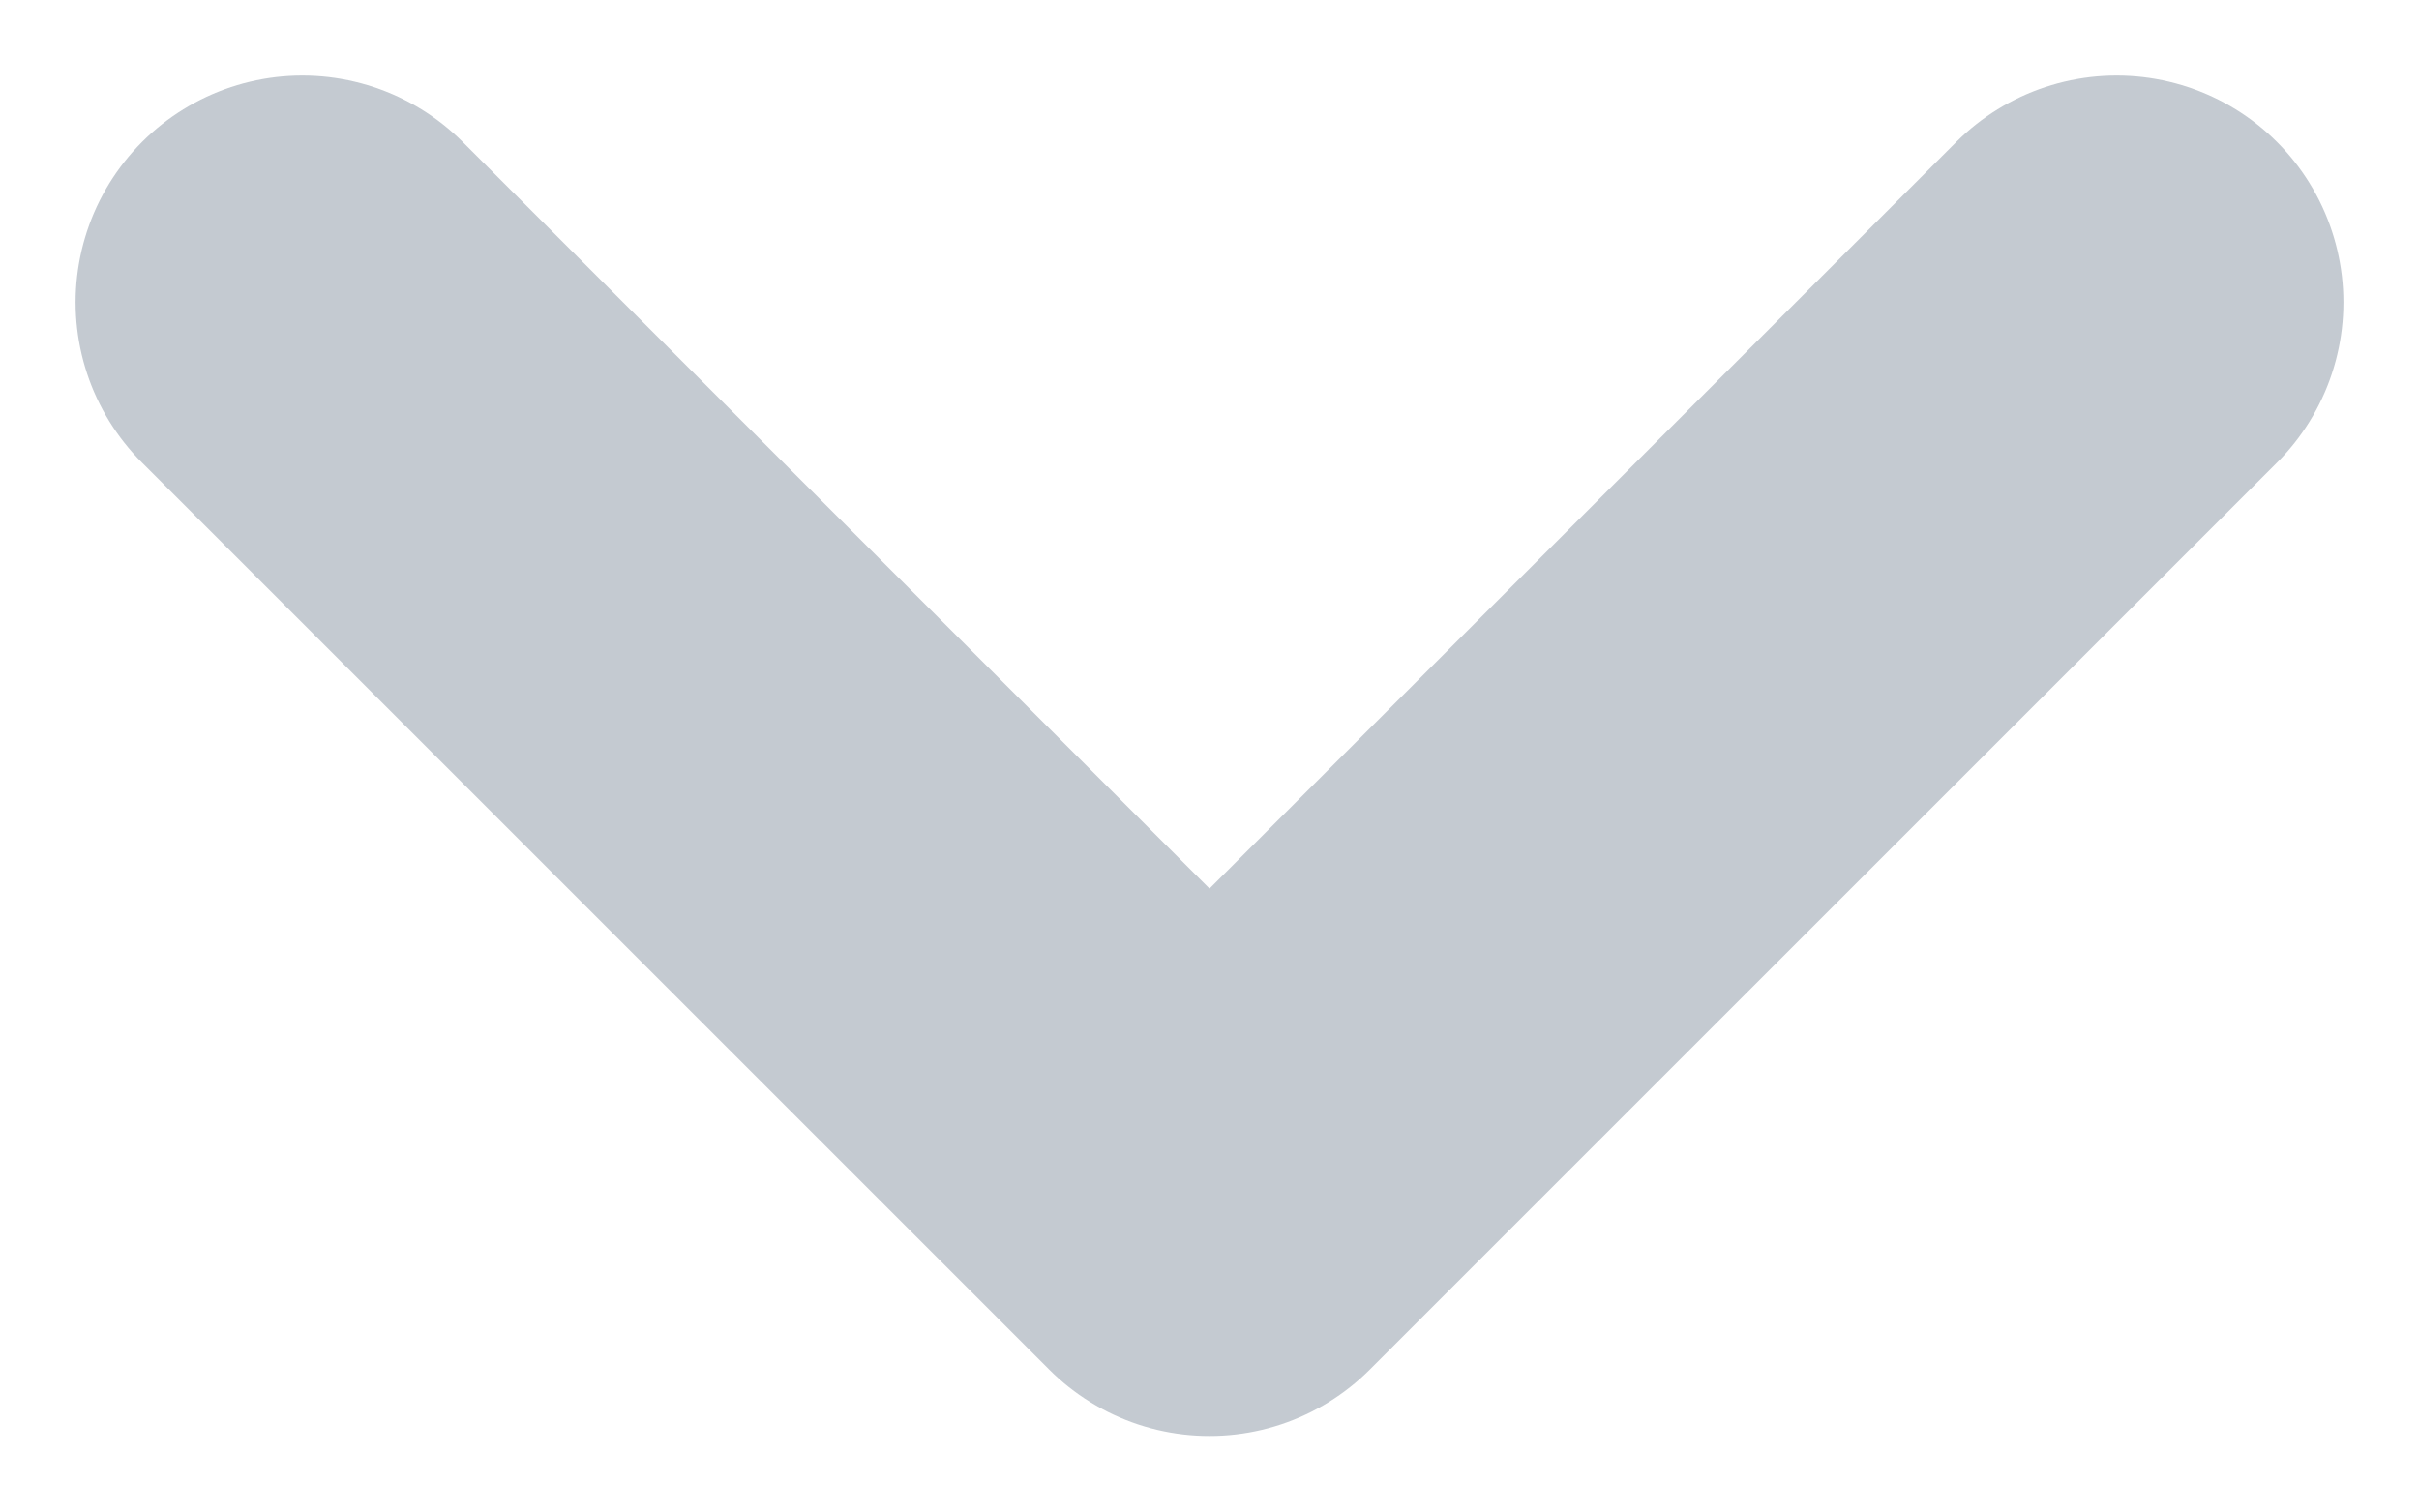
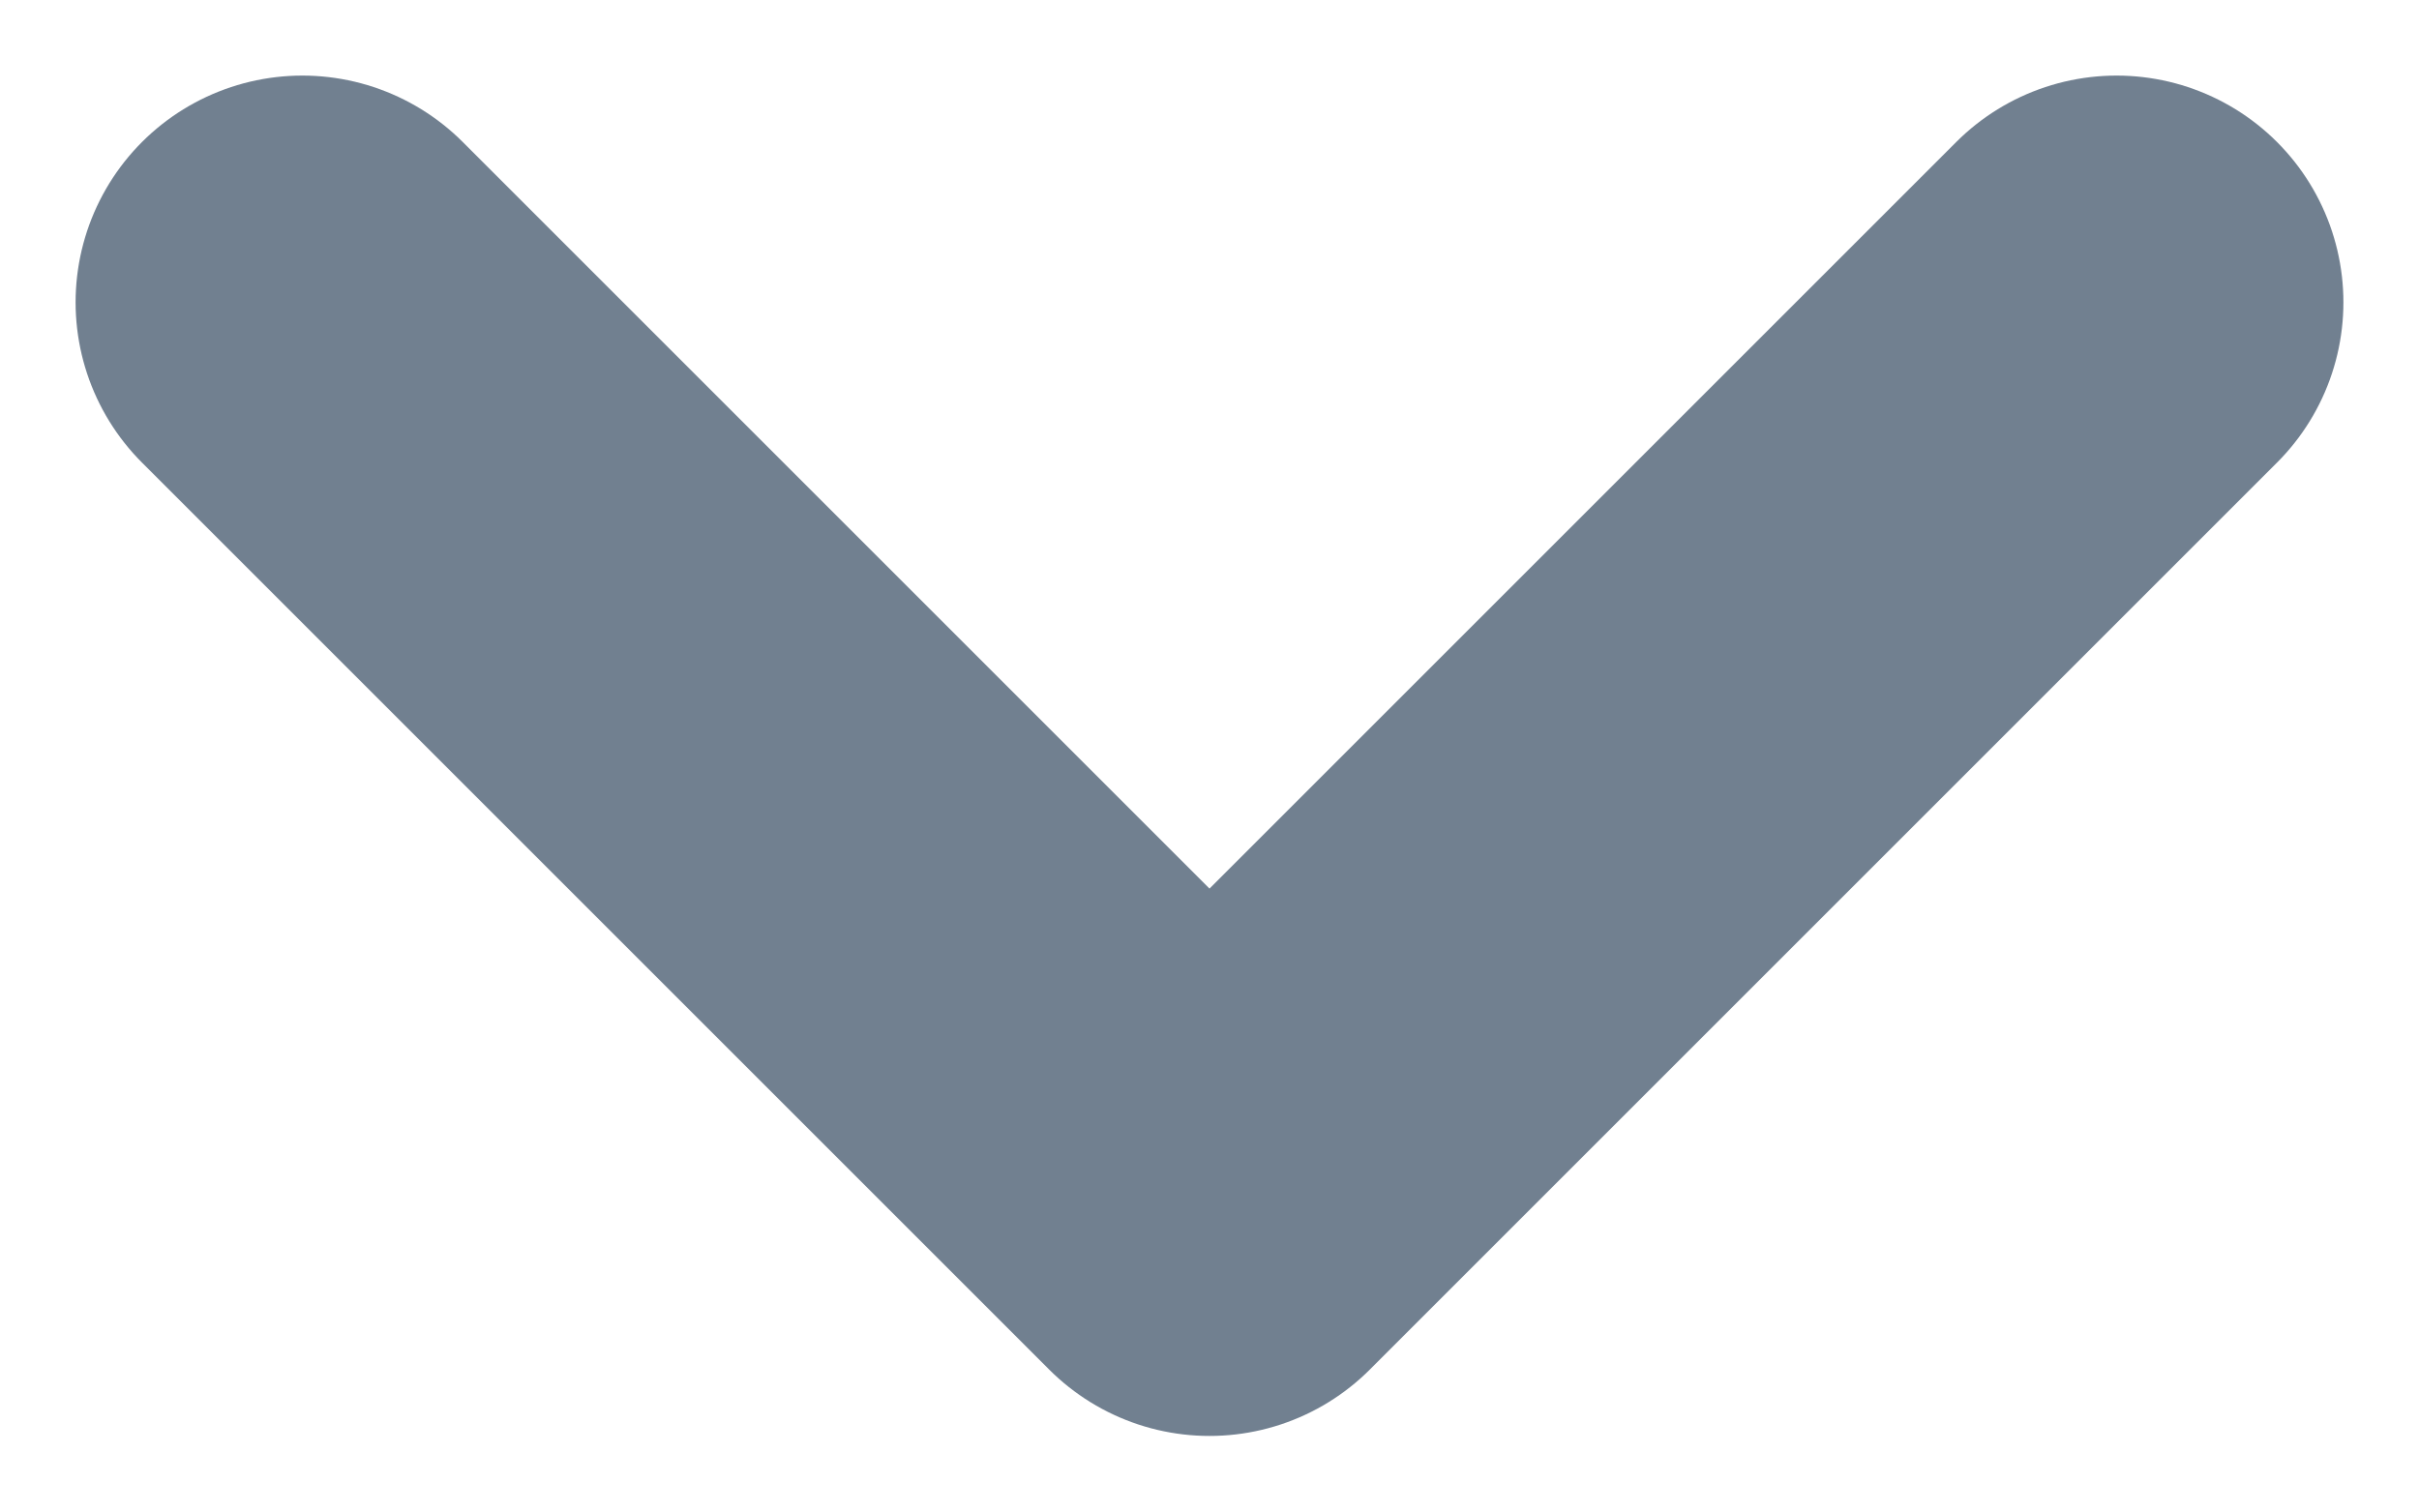
<svg xmlns="http://www.w3.org/2000/svg" width="8" height="5">
-   <path fill="none" stroke="#122B46" stroke-linecap="round" stroke-linejoin="round" stroke-width="1.5" d="M7 1 4 4 1 1" opacity=".25" />
+   <path fill="none" stroke="#122B46" stroke-linecap="round" stroke-linejoin="round" stroke-width="1.5" d="M7 1 4 4 1 1" opacity=".6" />
</svg>
